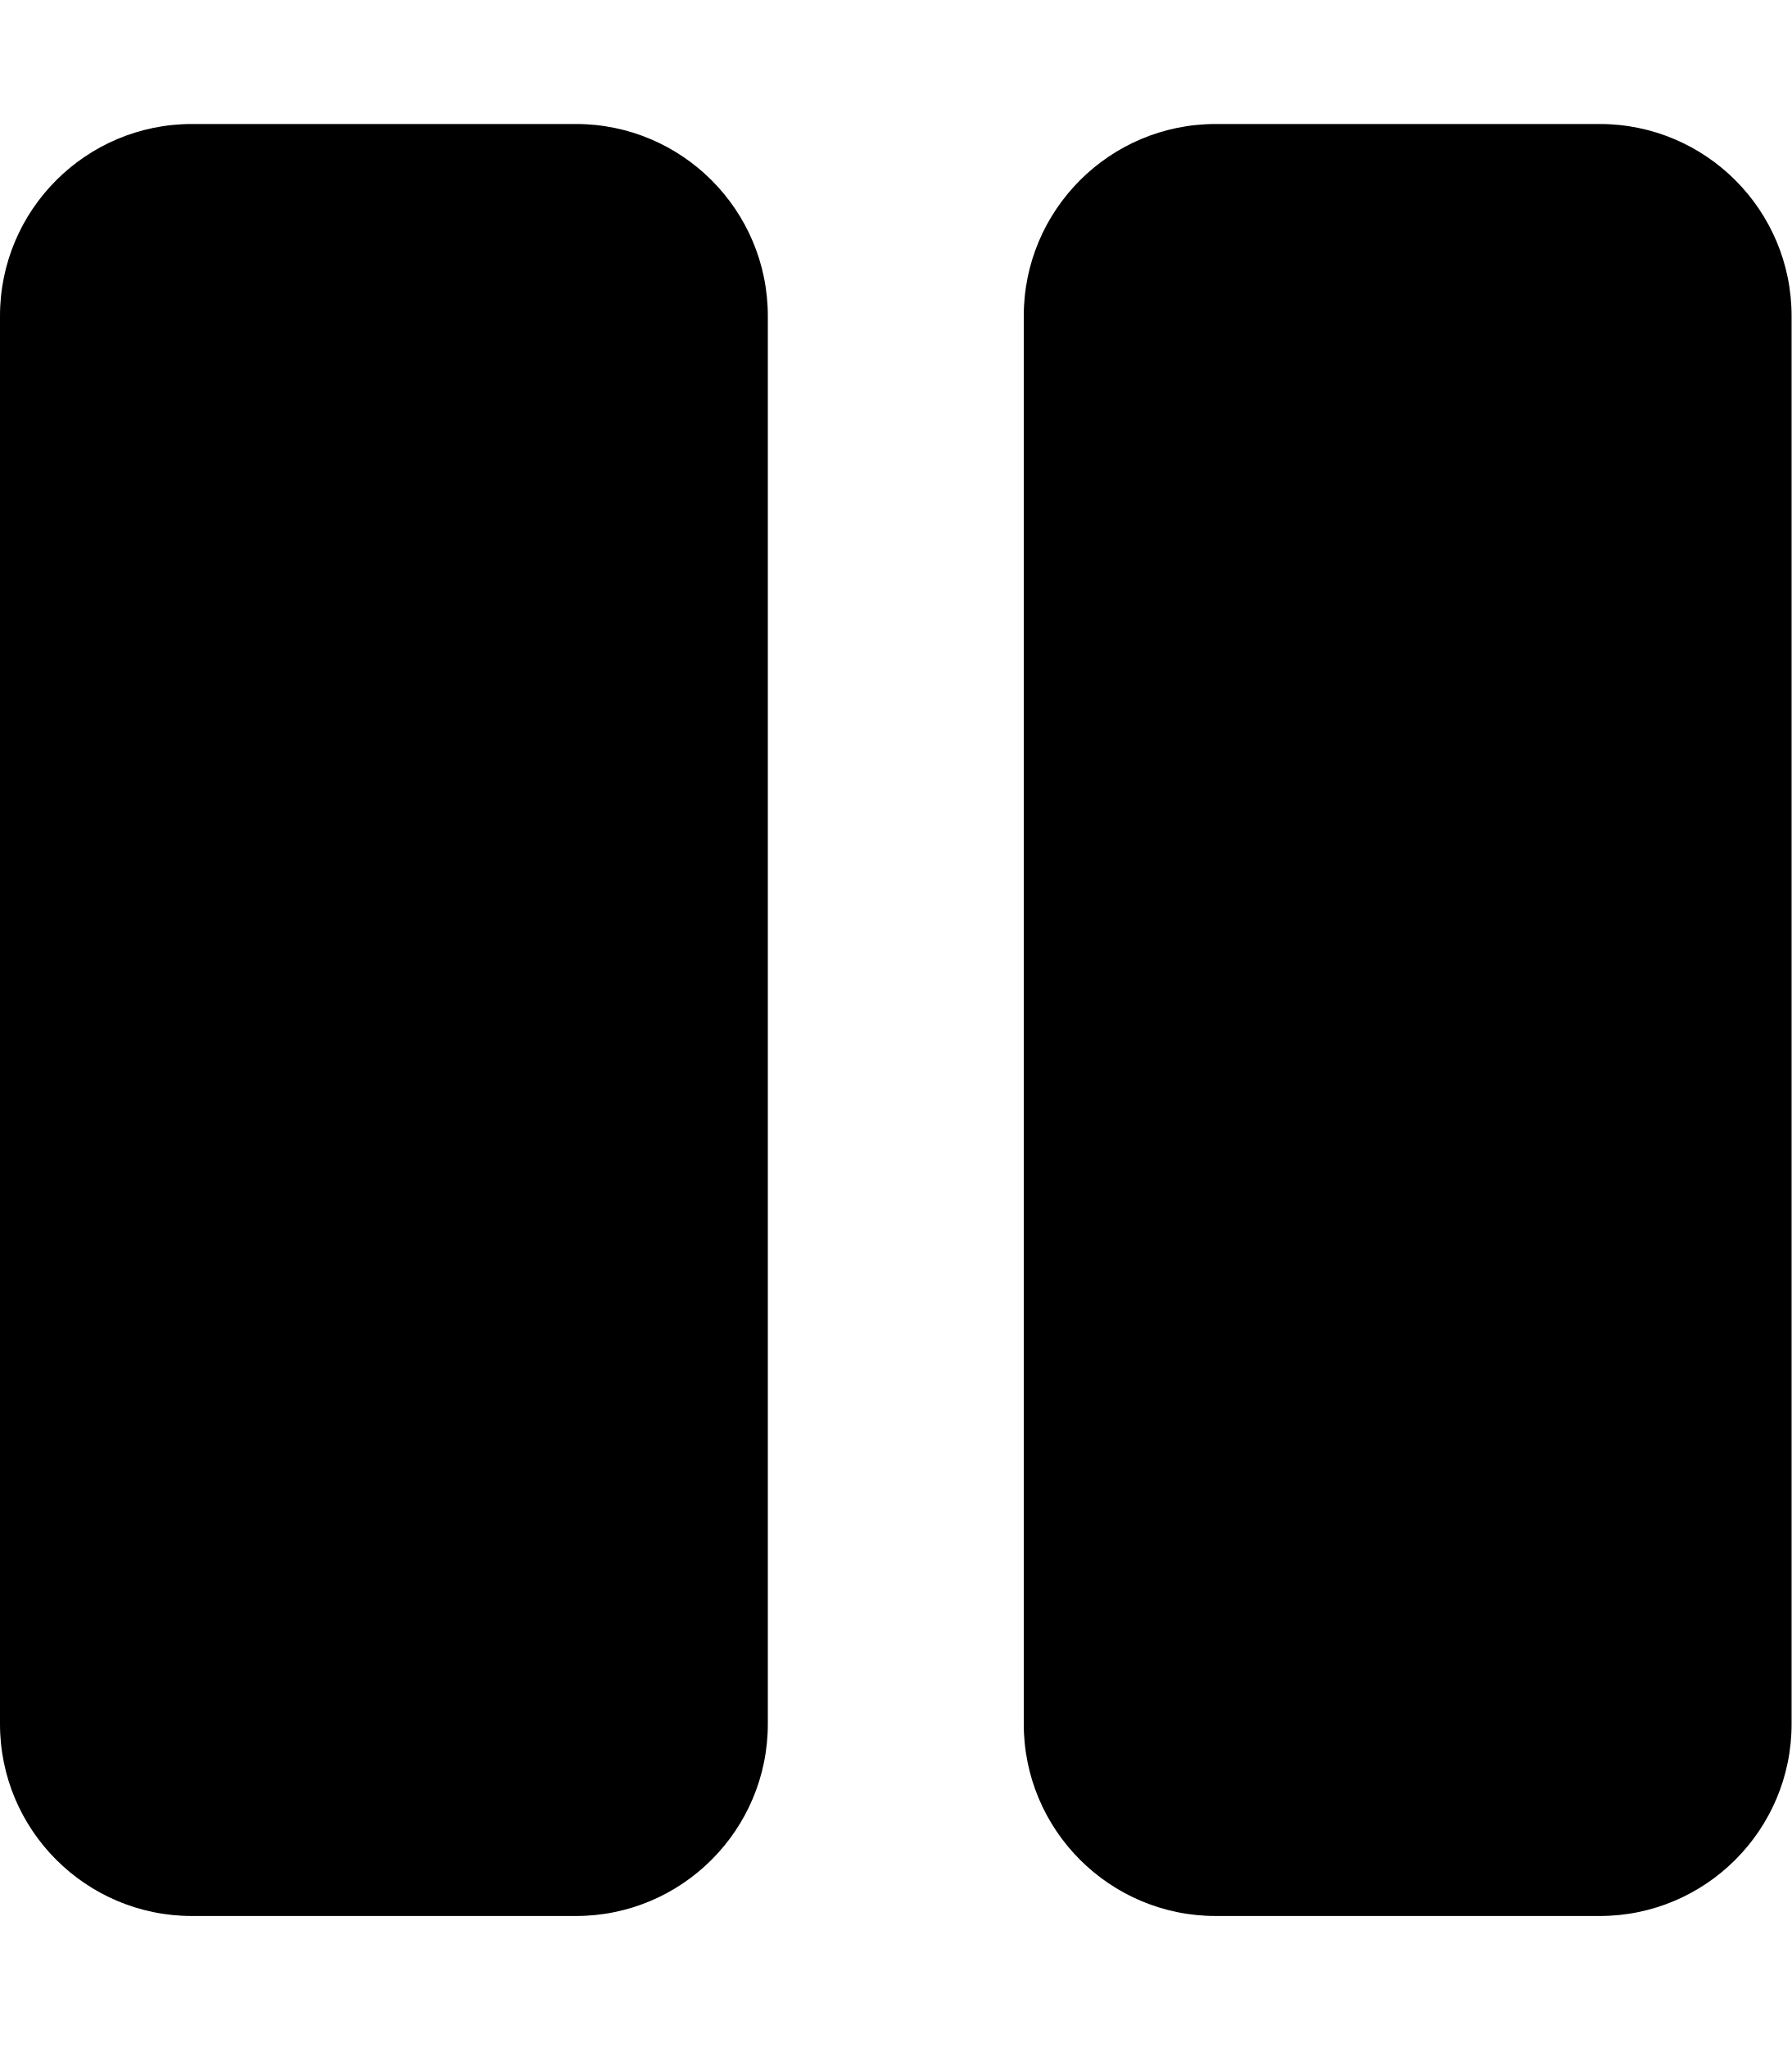
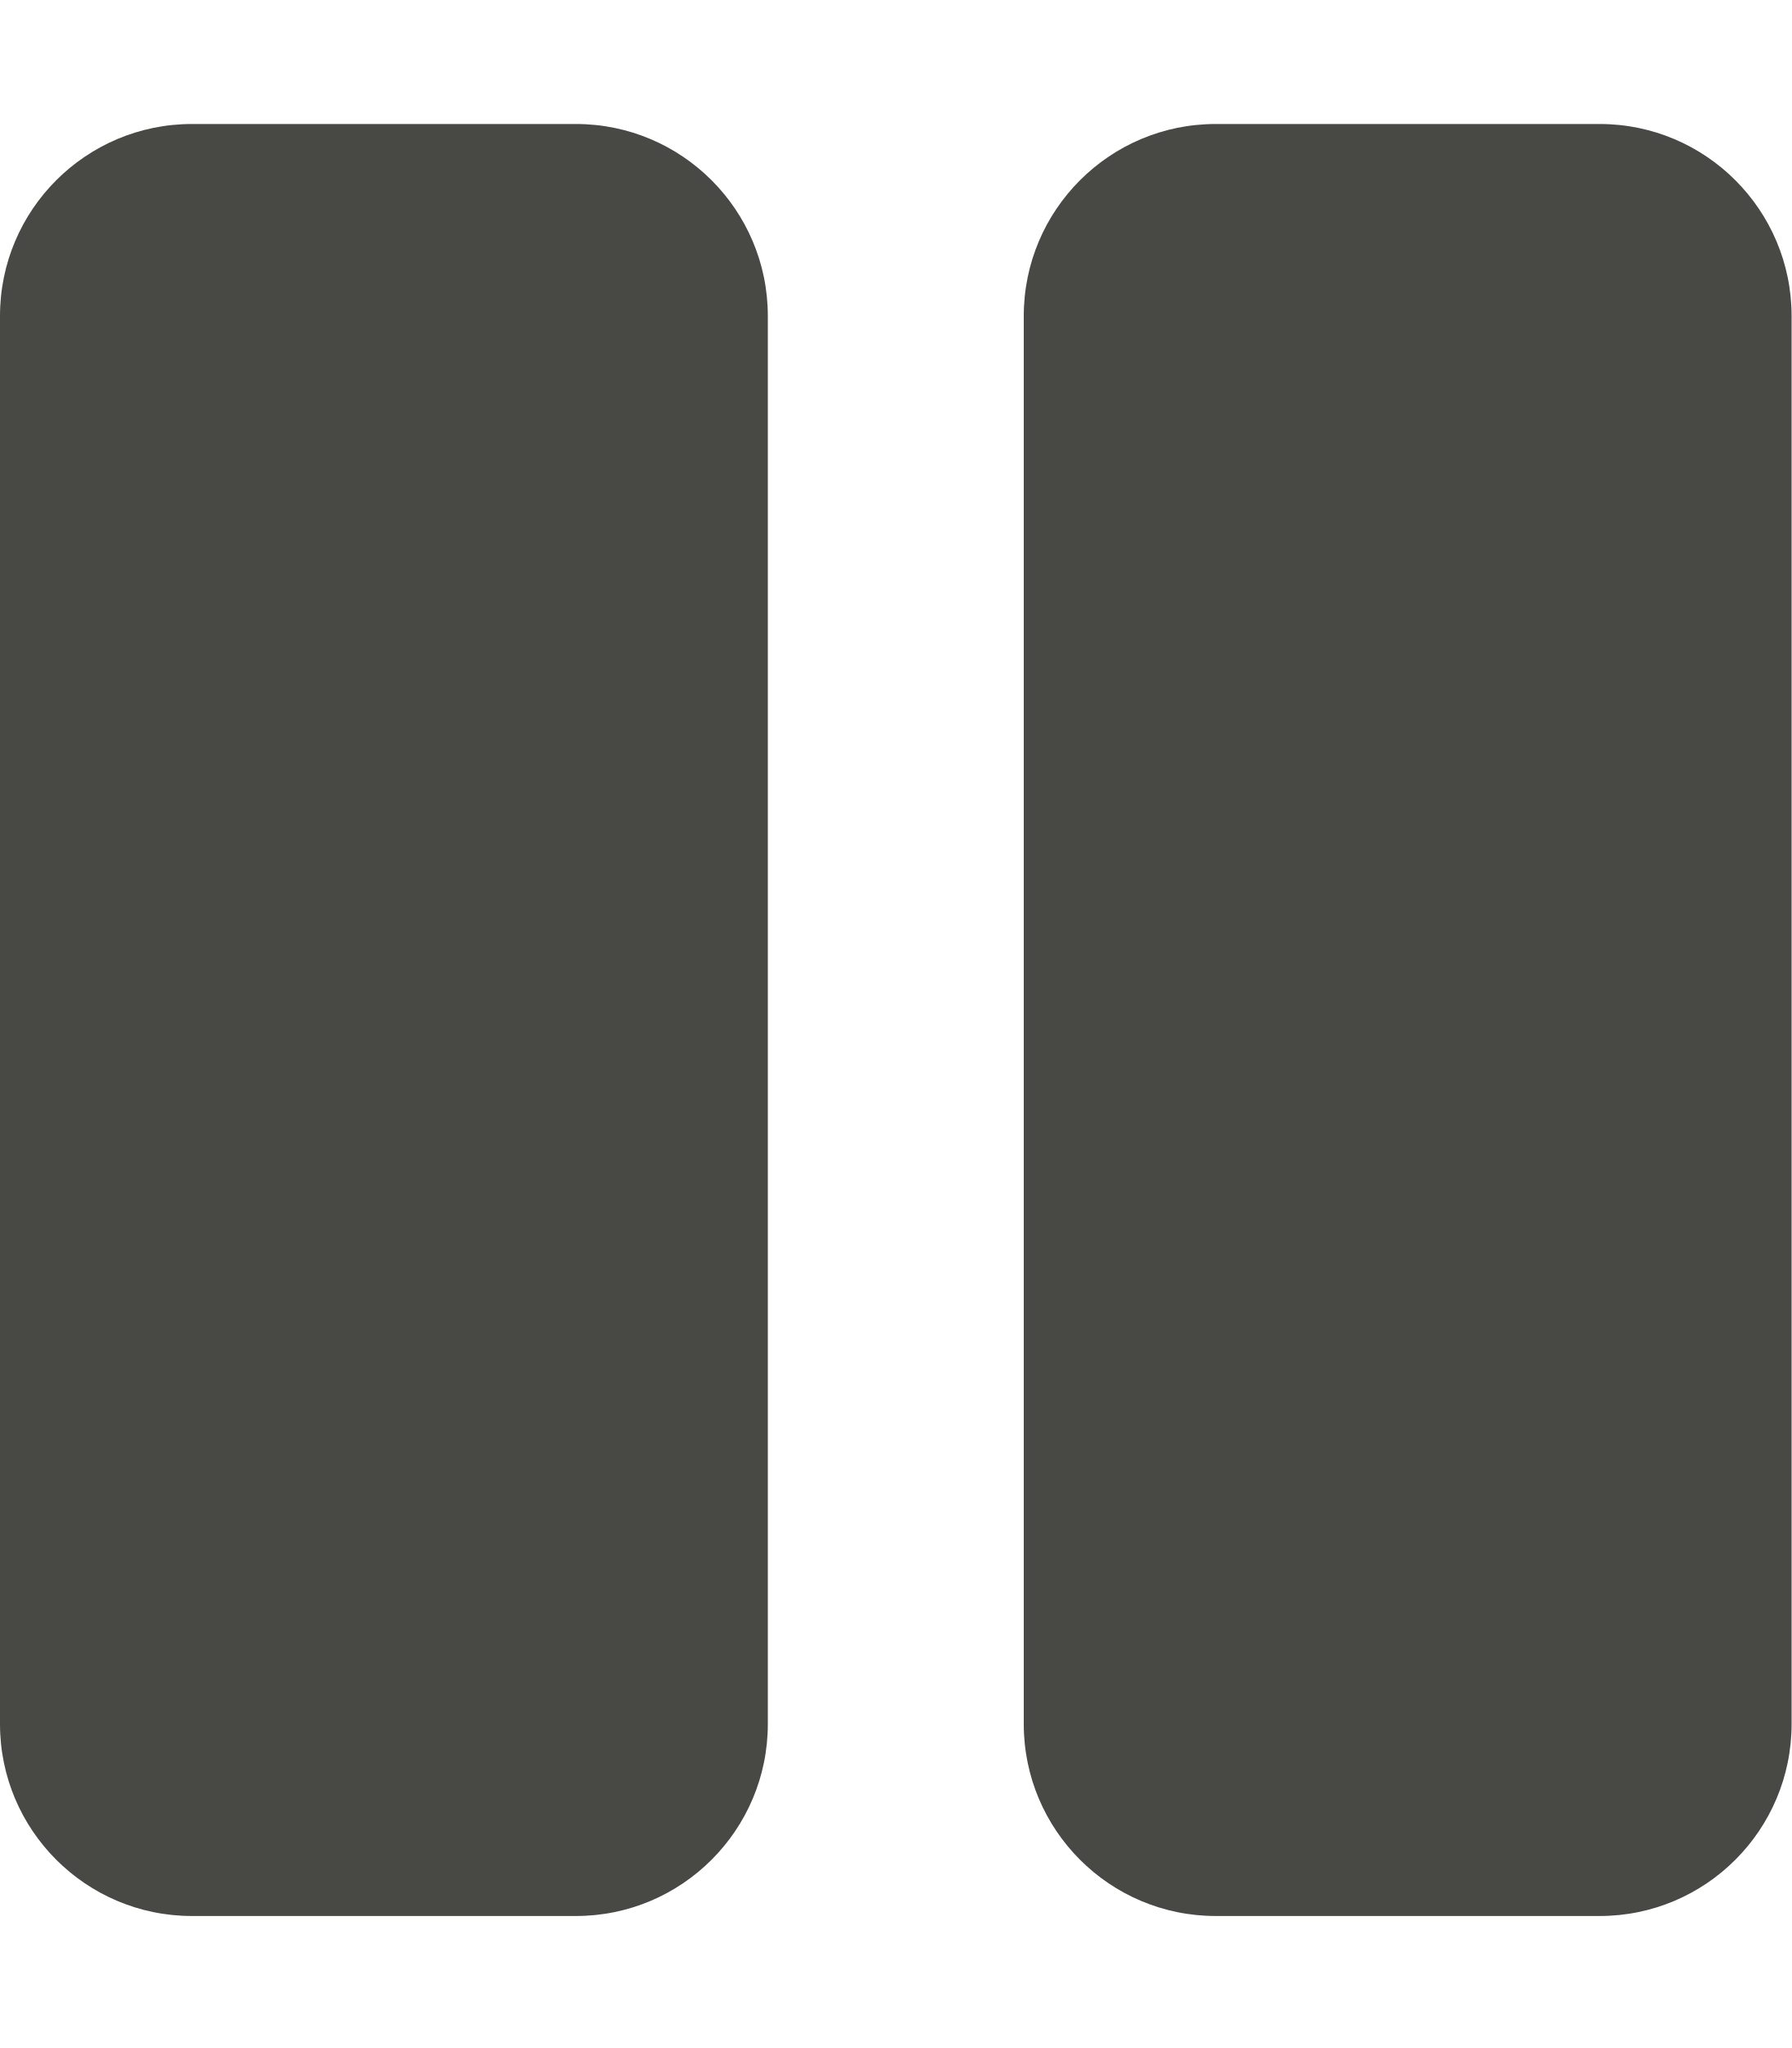
<svg xmlns="http://www.w3.org/2000/svg" viewBox="0 0 448 512">
-   <path d="M144 479H48c-26.5 0-48-21.5-48-48V79c0-26.5 21.5-48 48-48h96c26.5 0 48 21.5 48 48v352c0 26.5-21.5 48-48 48zm304-48V79c0-26.5-21.5-48-48-48h-96c-26.5 0-48 21.5-48 48v352c0 26.5 21.5 48 48 48h96c26.5 0 48-21.5 48-48z" />
+   <path fill="#484844" d="M144 479H48c-26.5 0-48-21.5-48-48V79c0-26.5 21.5-48 48-48h96c26.5 0 48 21.5 48 48v352c0 26.5-21.5 48-48 48zm304-48V79c0-26.5-21.5-48-48-48h-96c-26.5 0-48 21.5-48 48v352c0 26.5 21.5 48 48 48h96c26.5 0 48-21.5 48-48z" />
</svg>
